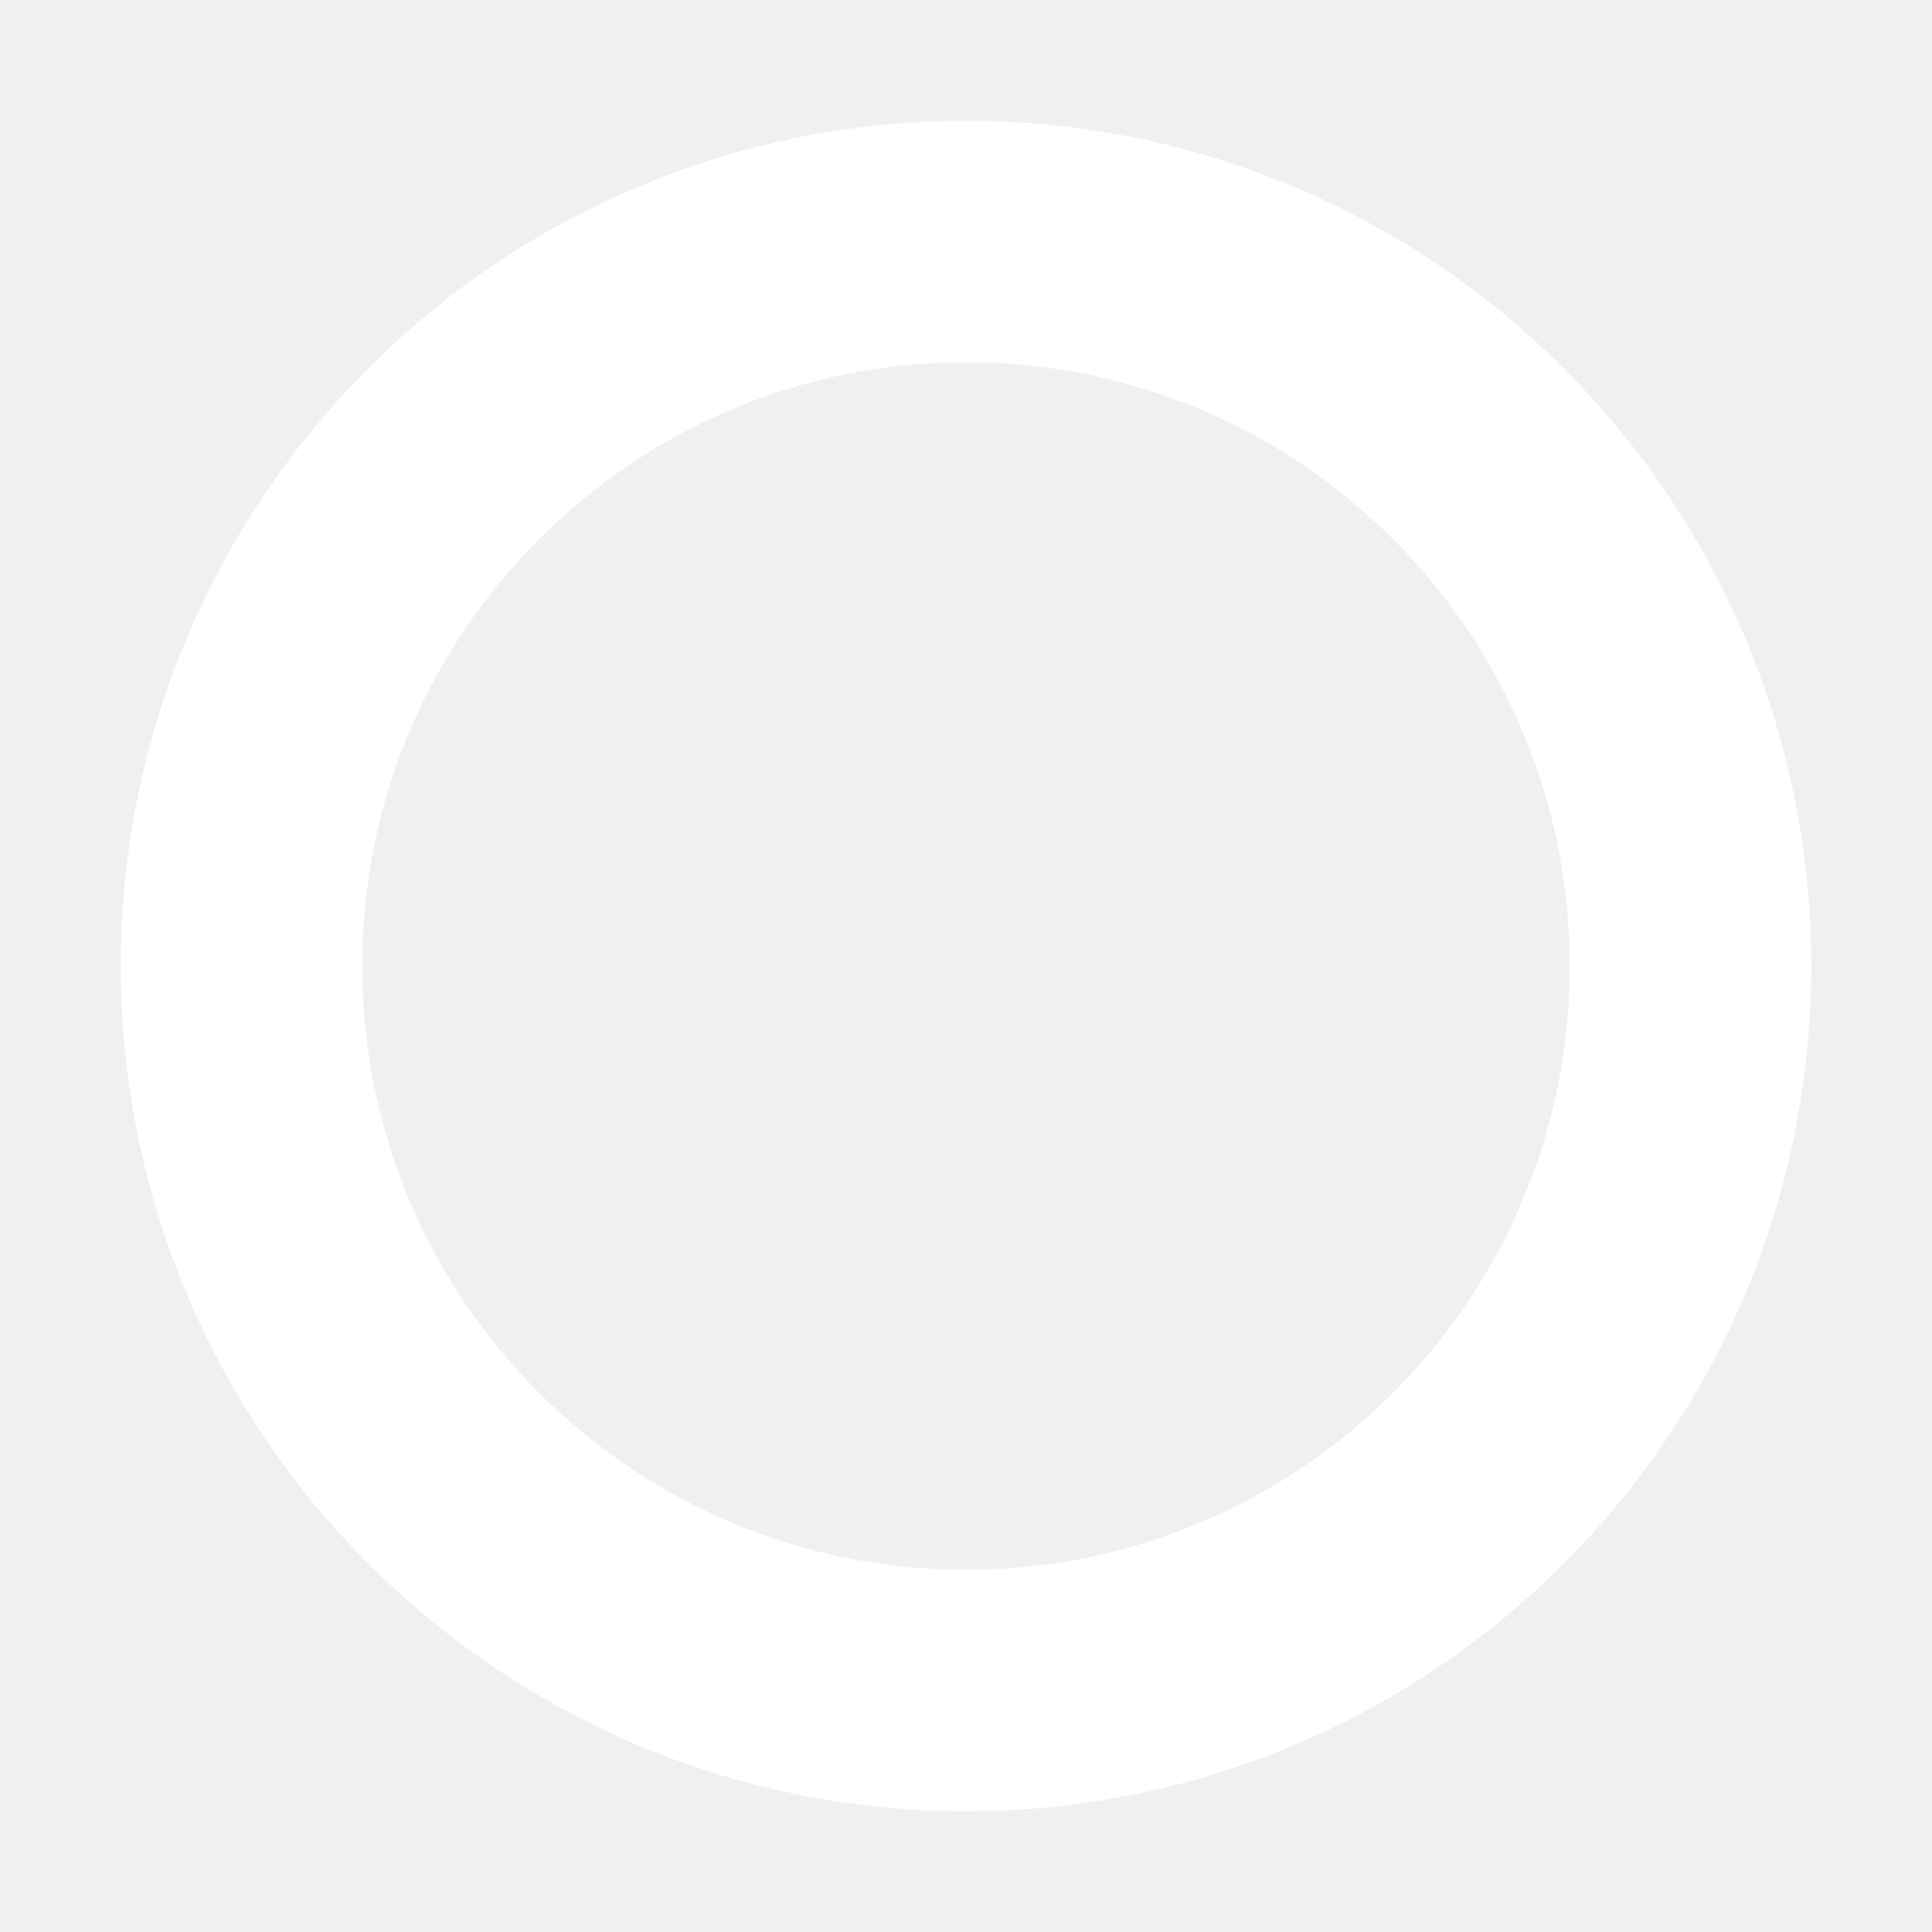
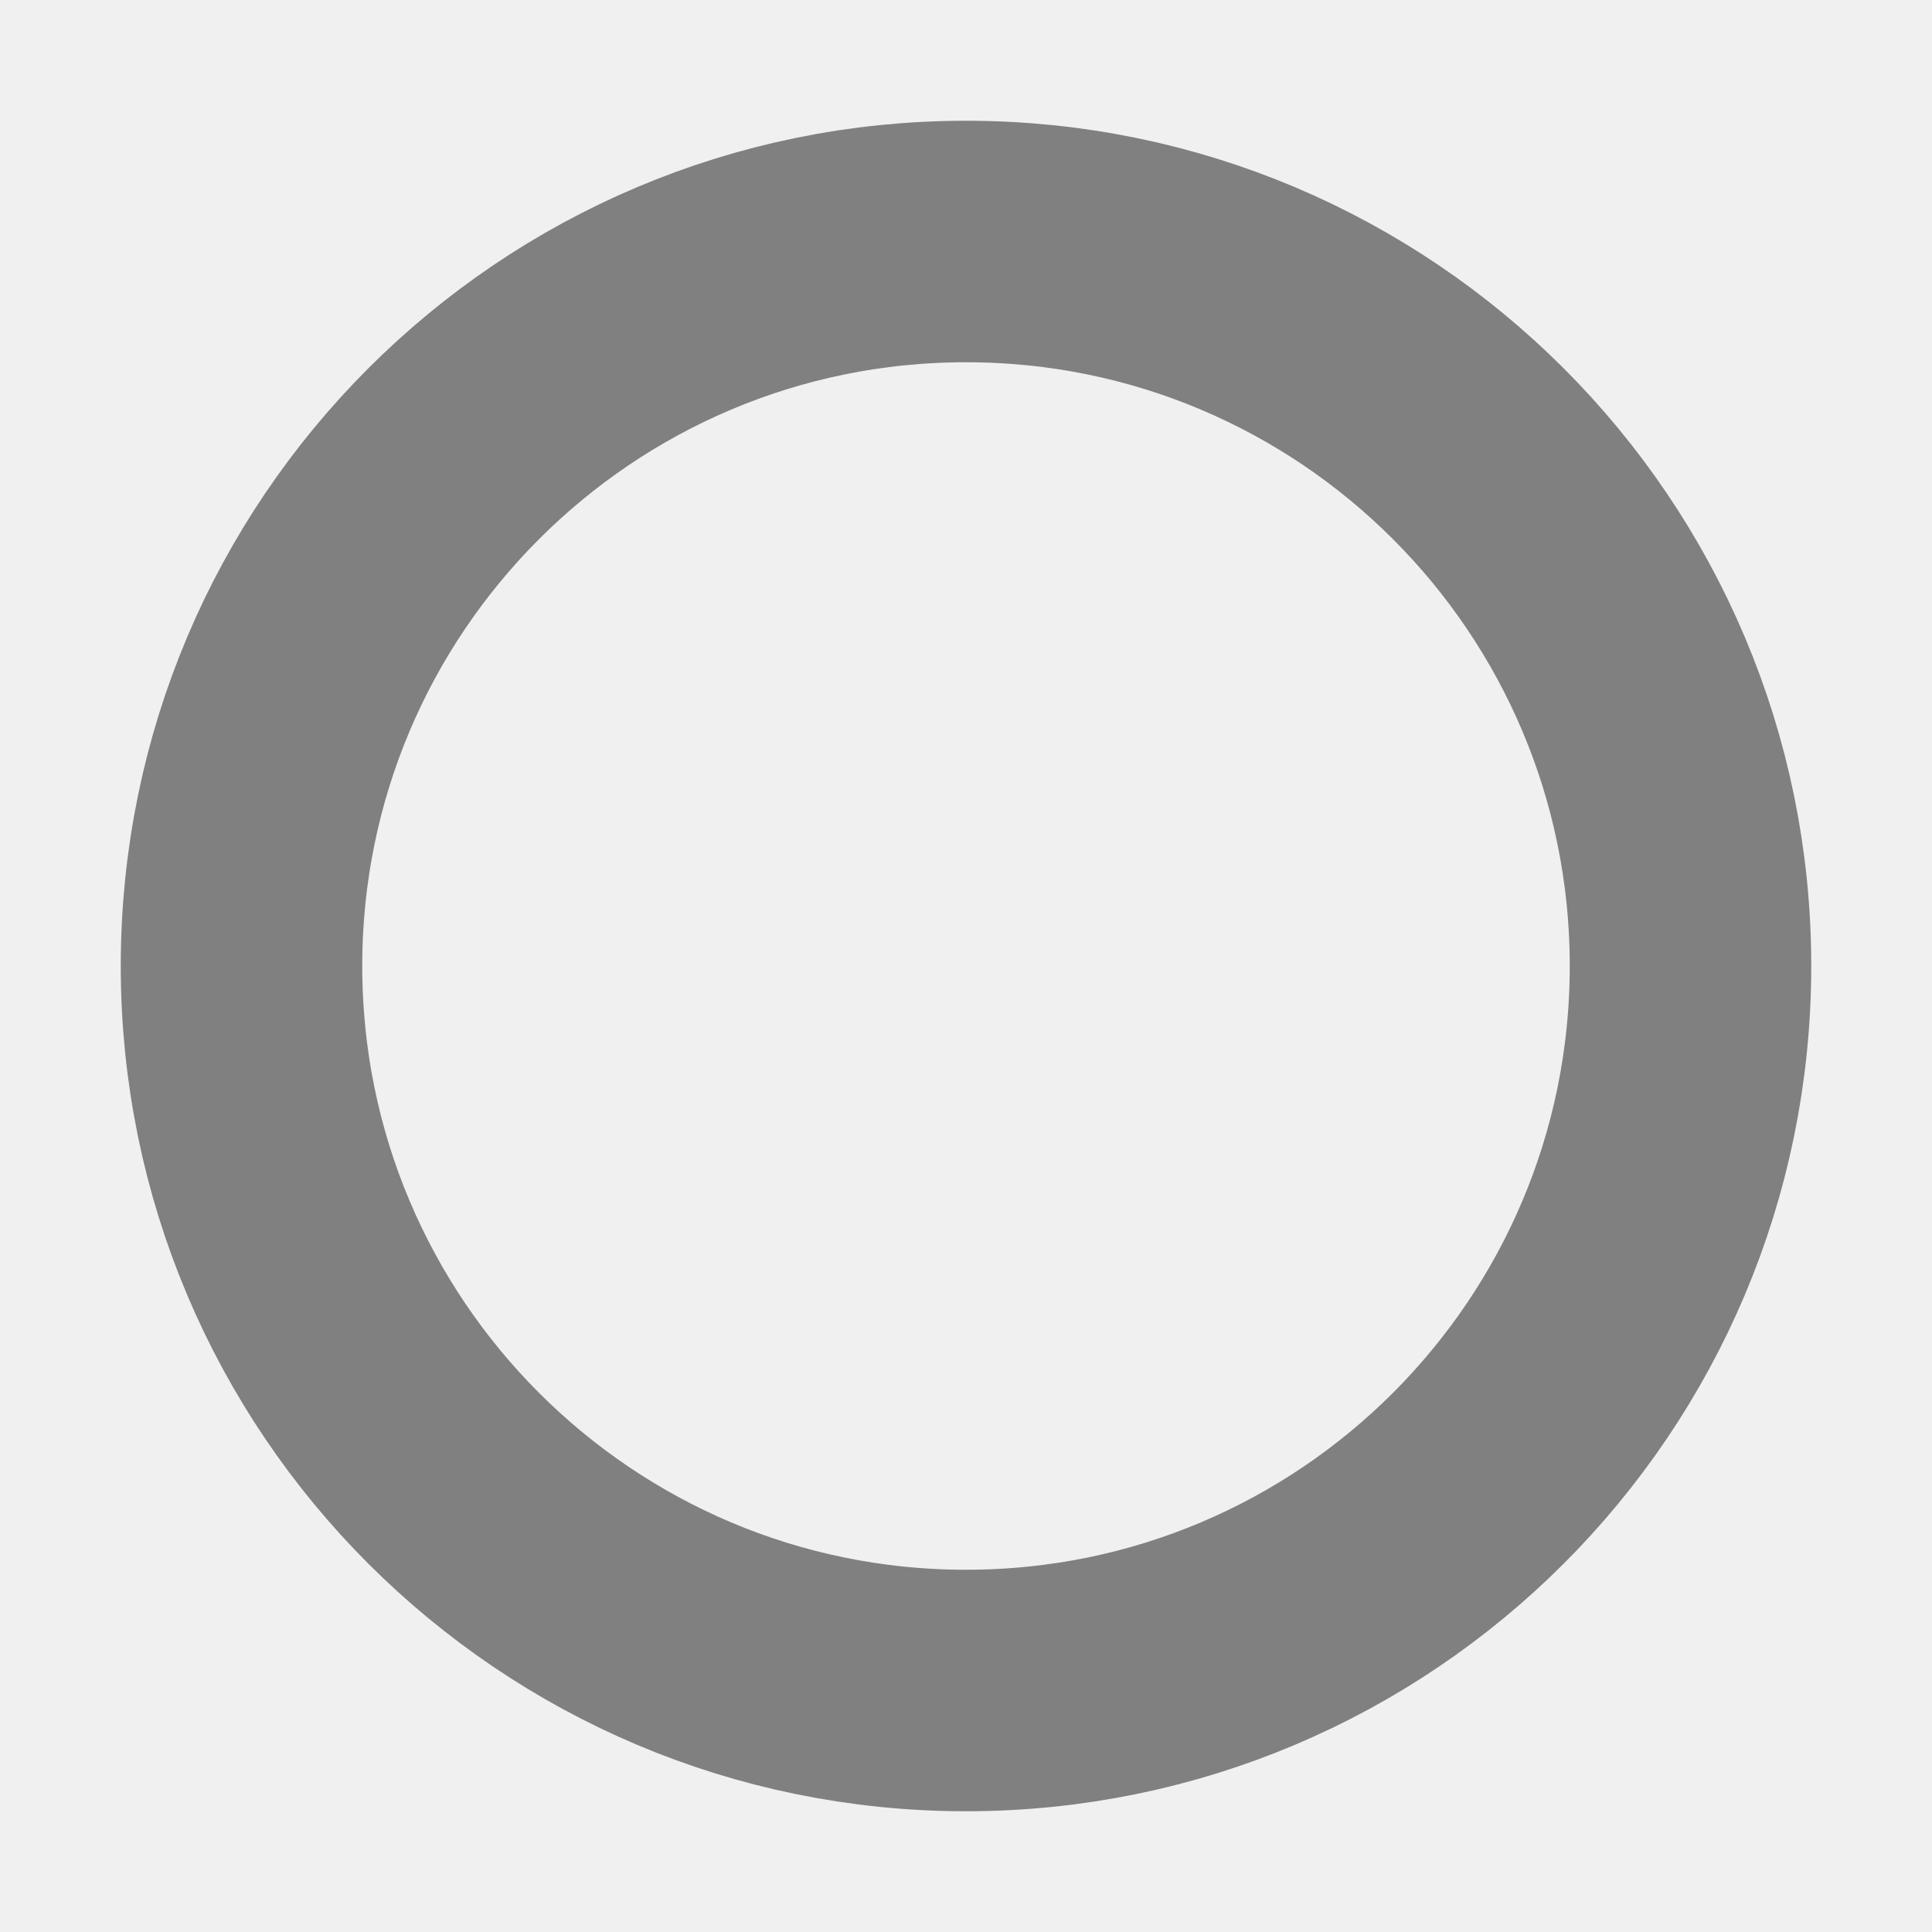
- <svg xmlns="http://www.w3.org/2000/svg" width="16" height="16" viewBox="0 0 16 16" fill="none" stroke="white" stroke-width="2" stroke-linecap="round" stroke-linejoin="round">
+ <svg xmlns="http://www.w3.org/2000/svg" width="16" height="16" viewBox="0 0 16 16" fill="none" stroke="grey" stroke-width="2" stroke-linecap="round" stroke-linejoin="round">
  <circle cx="8" cy="8" r="6" />
</svg>
